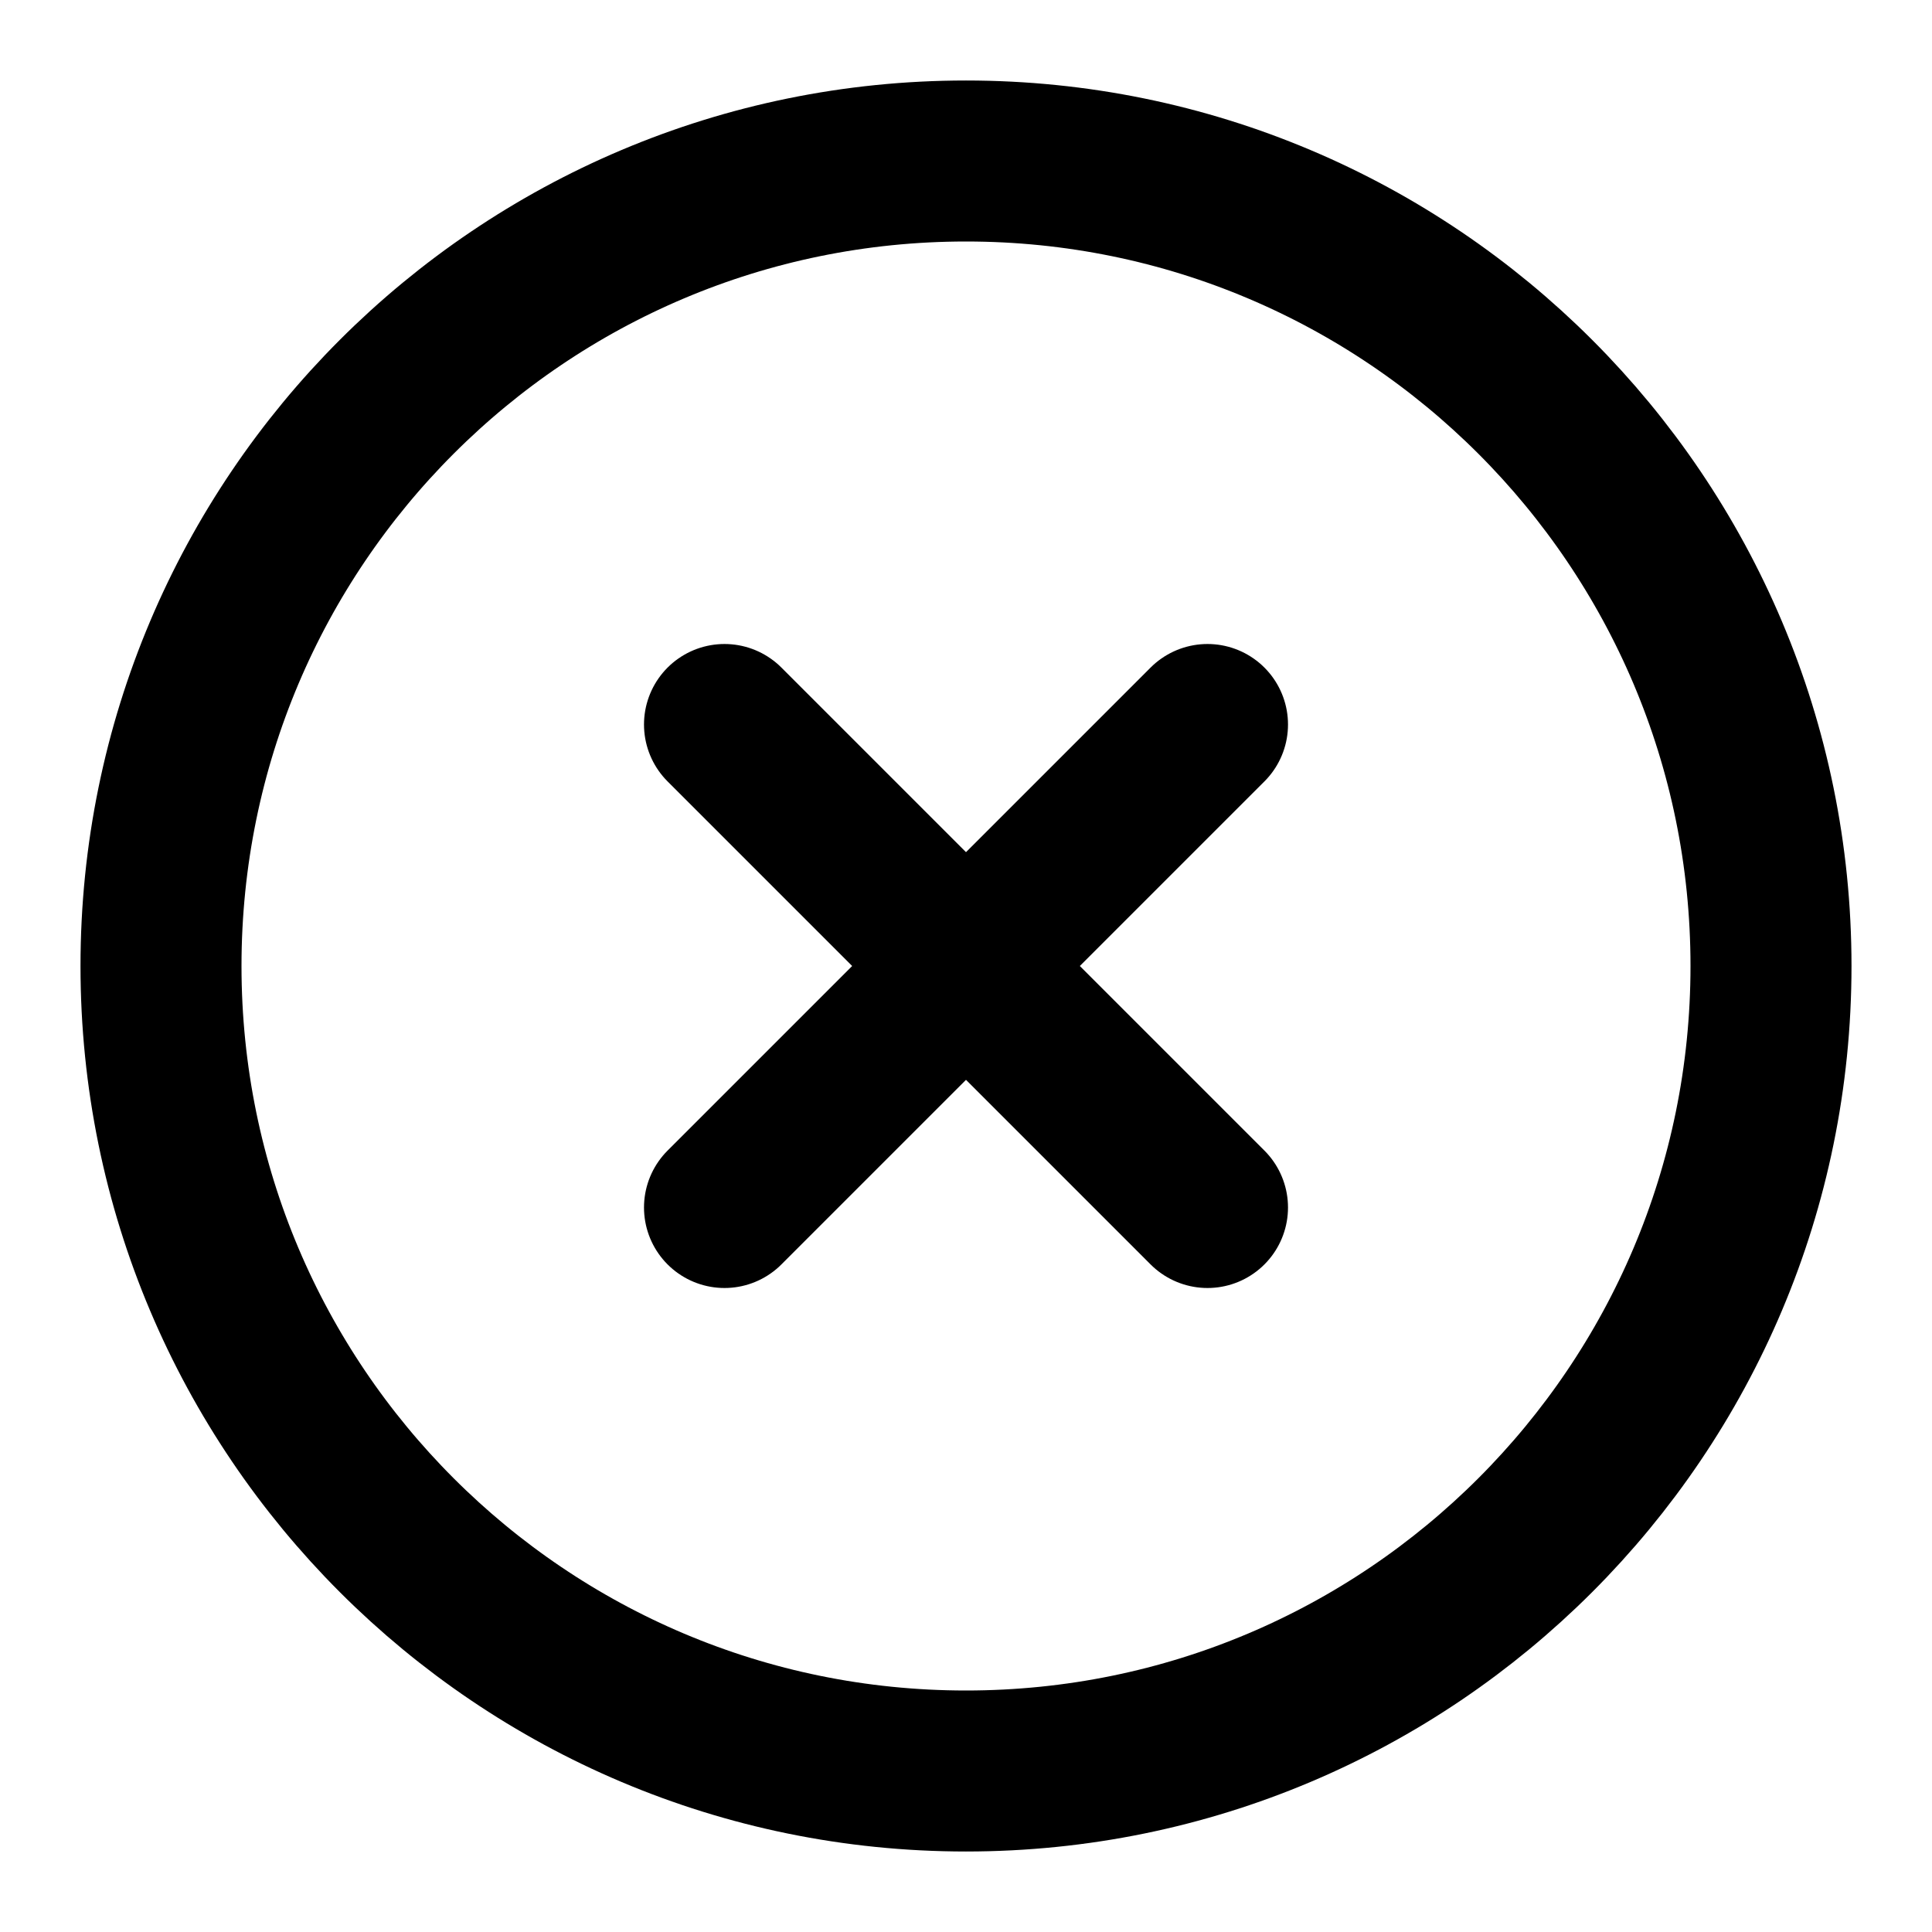
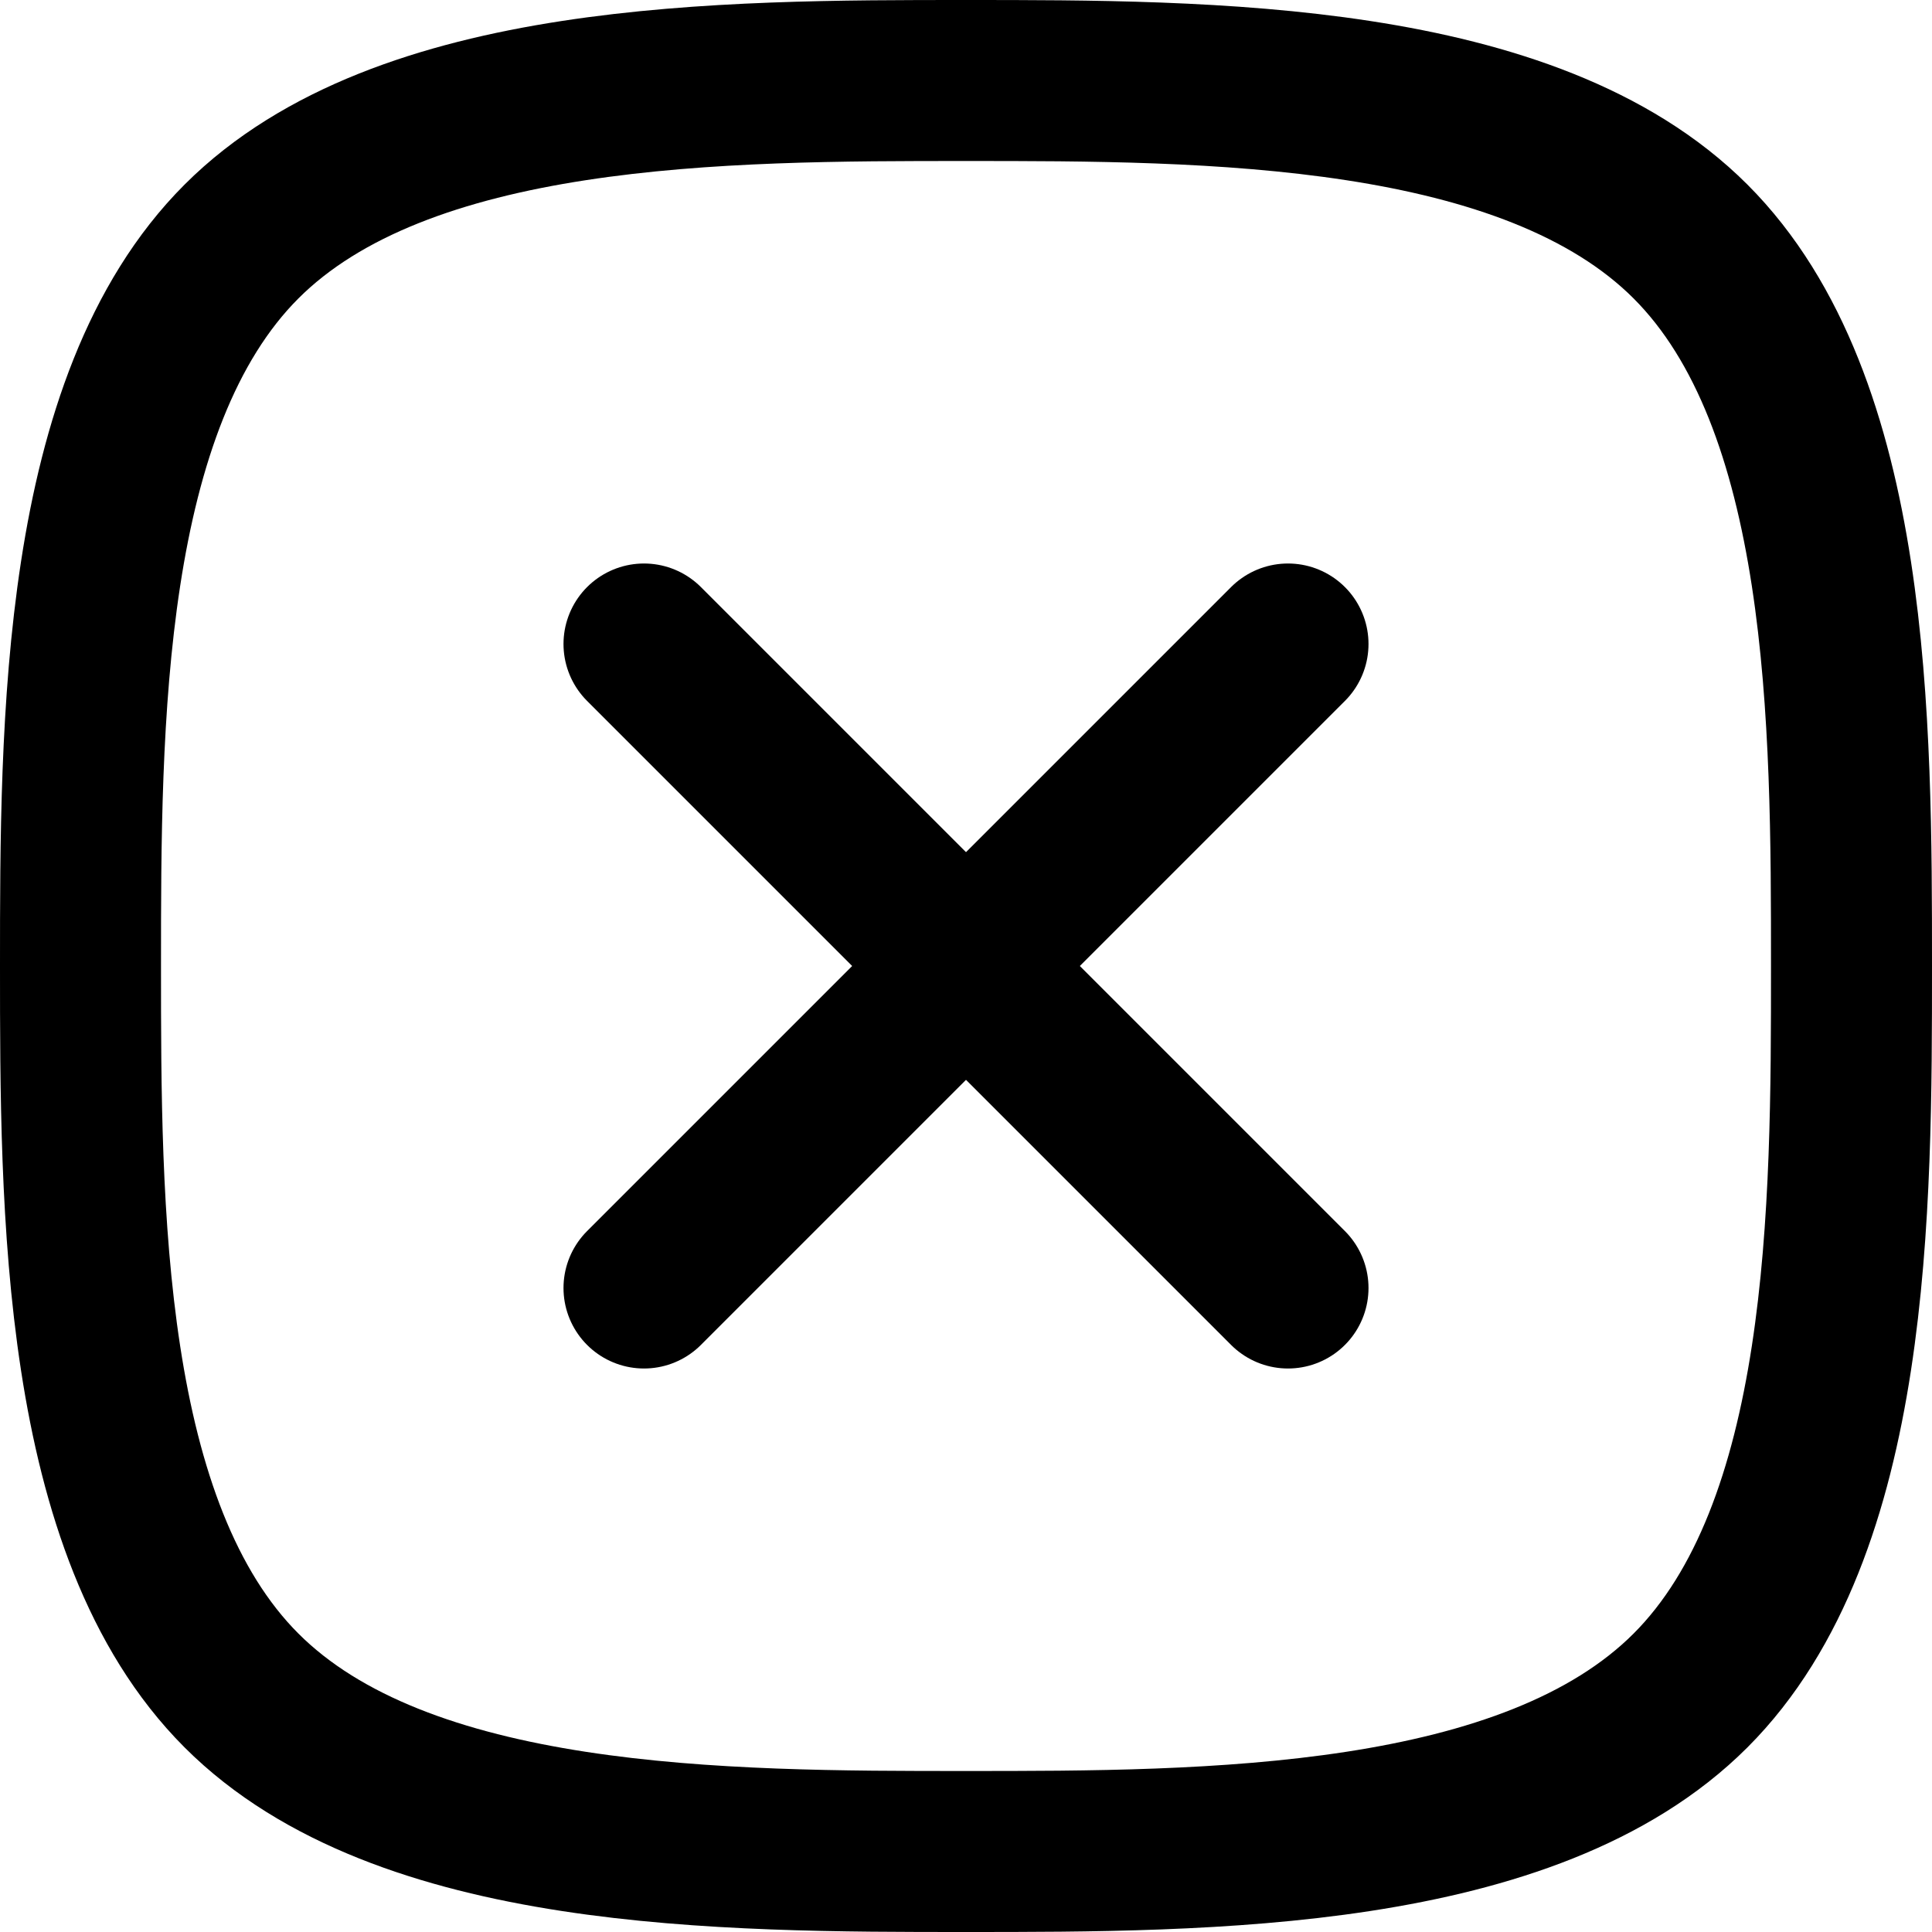
- <svg xmlns="http://www.w3.org/2000/svg" viewBox="0 0 24 24" aria-hidden="true" fill="none" stroke="currentColor" stroke-width="2" stroke-linecap="round" stroke-linejoin="round">
-   <path d="M15 9L9 15M9 9L15 15M22 12C22 17.523 17.523 22 12 22C6.477 22 2 17.523 2 12C2 6.477 6.477 2 12 2C17.523 2 22 6.477 22 12Z" />
+ <svg xmlns="http://www.w3.org/2000/svg" id="Layer_1" version="1.1" viewBox="0 0 24 24">
+   <defs>
+     <style>
+       .st0 {
+         fill: none;
+         stroke: #000;
+         stroke-linecap: round;
+         stroke-linejoin: round;
+         stroke-width: 2px;
+       }
+     </style>
+   </defs>
+   <path class="st0" d="M12,1c3,0,7,0,9,2s2,6,2,9,0,7-2,9-6,2-9,2-7,0-9-2S1,15,1,12,1,5,3,3,9,1,12,1Z" />
+   <line class="st0" x1="8" y1="8" x2="16" y2="16" />
+   <line class="st0" x1="16" y1="8" x2="8" y2="16" />
</svg>
